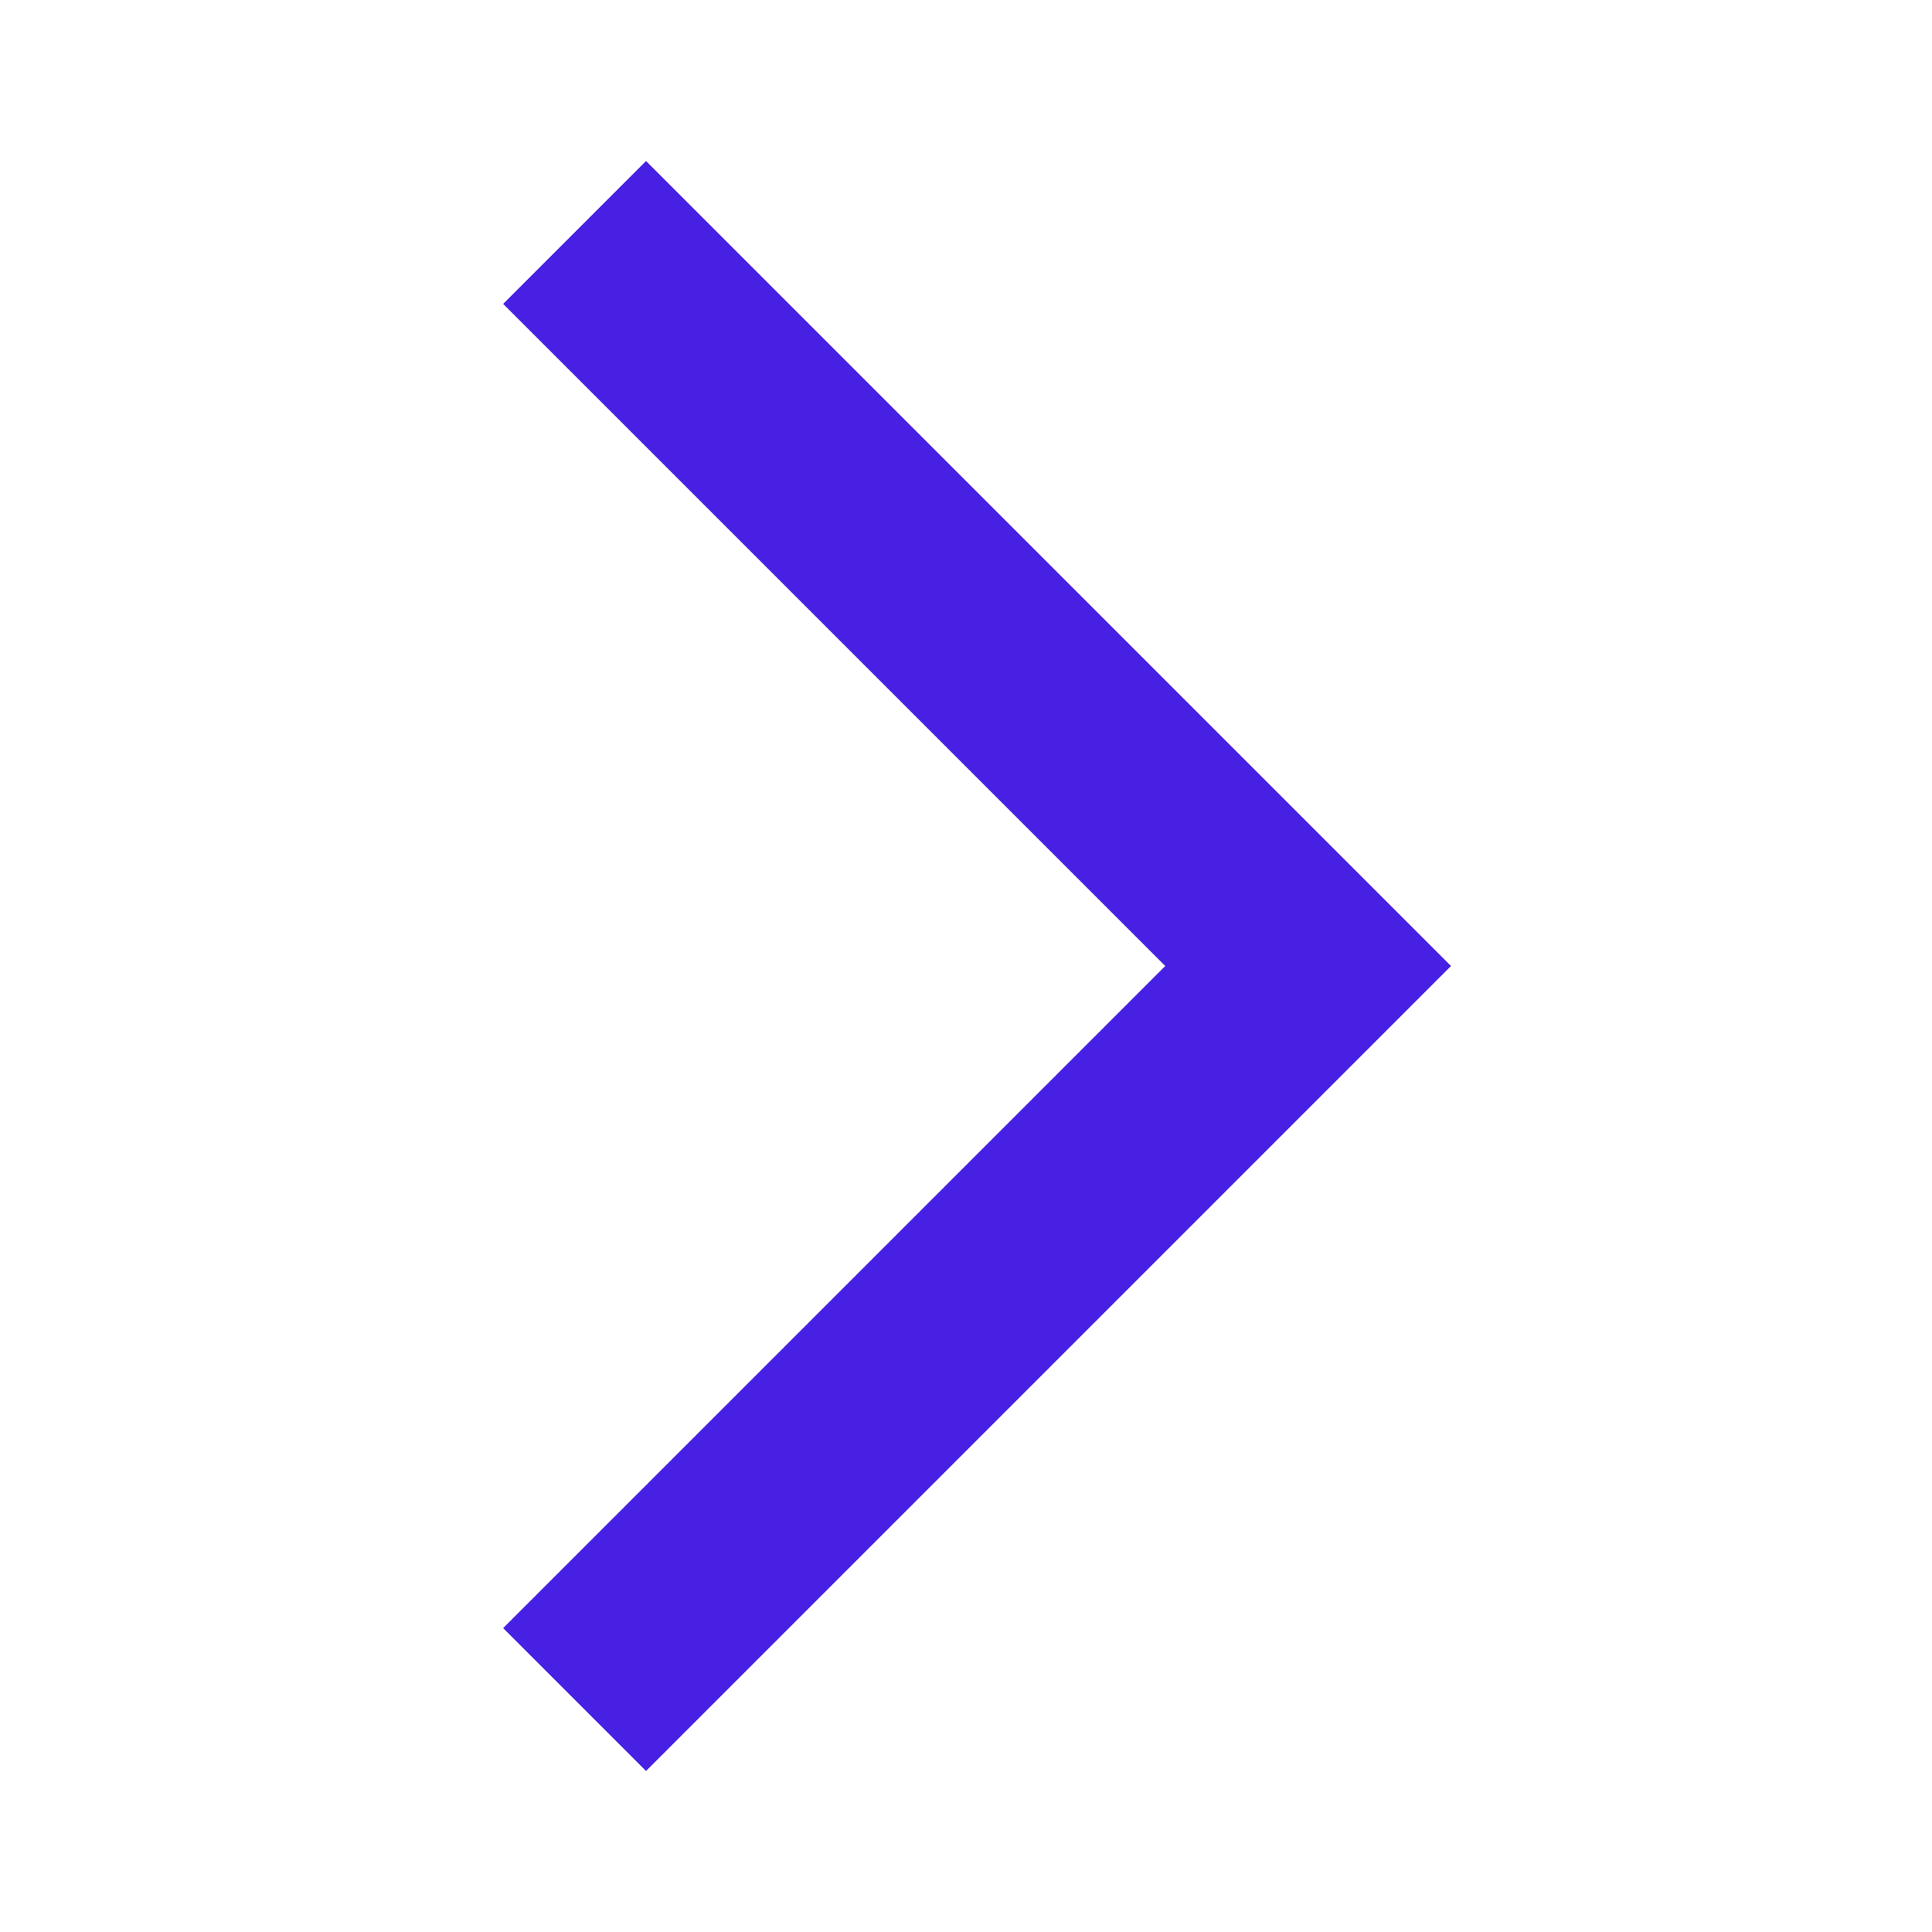
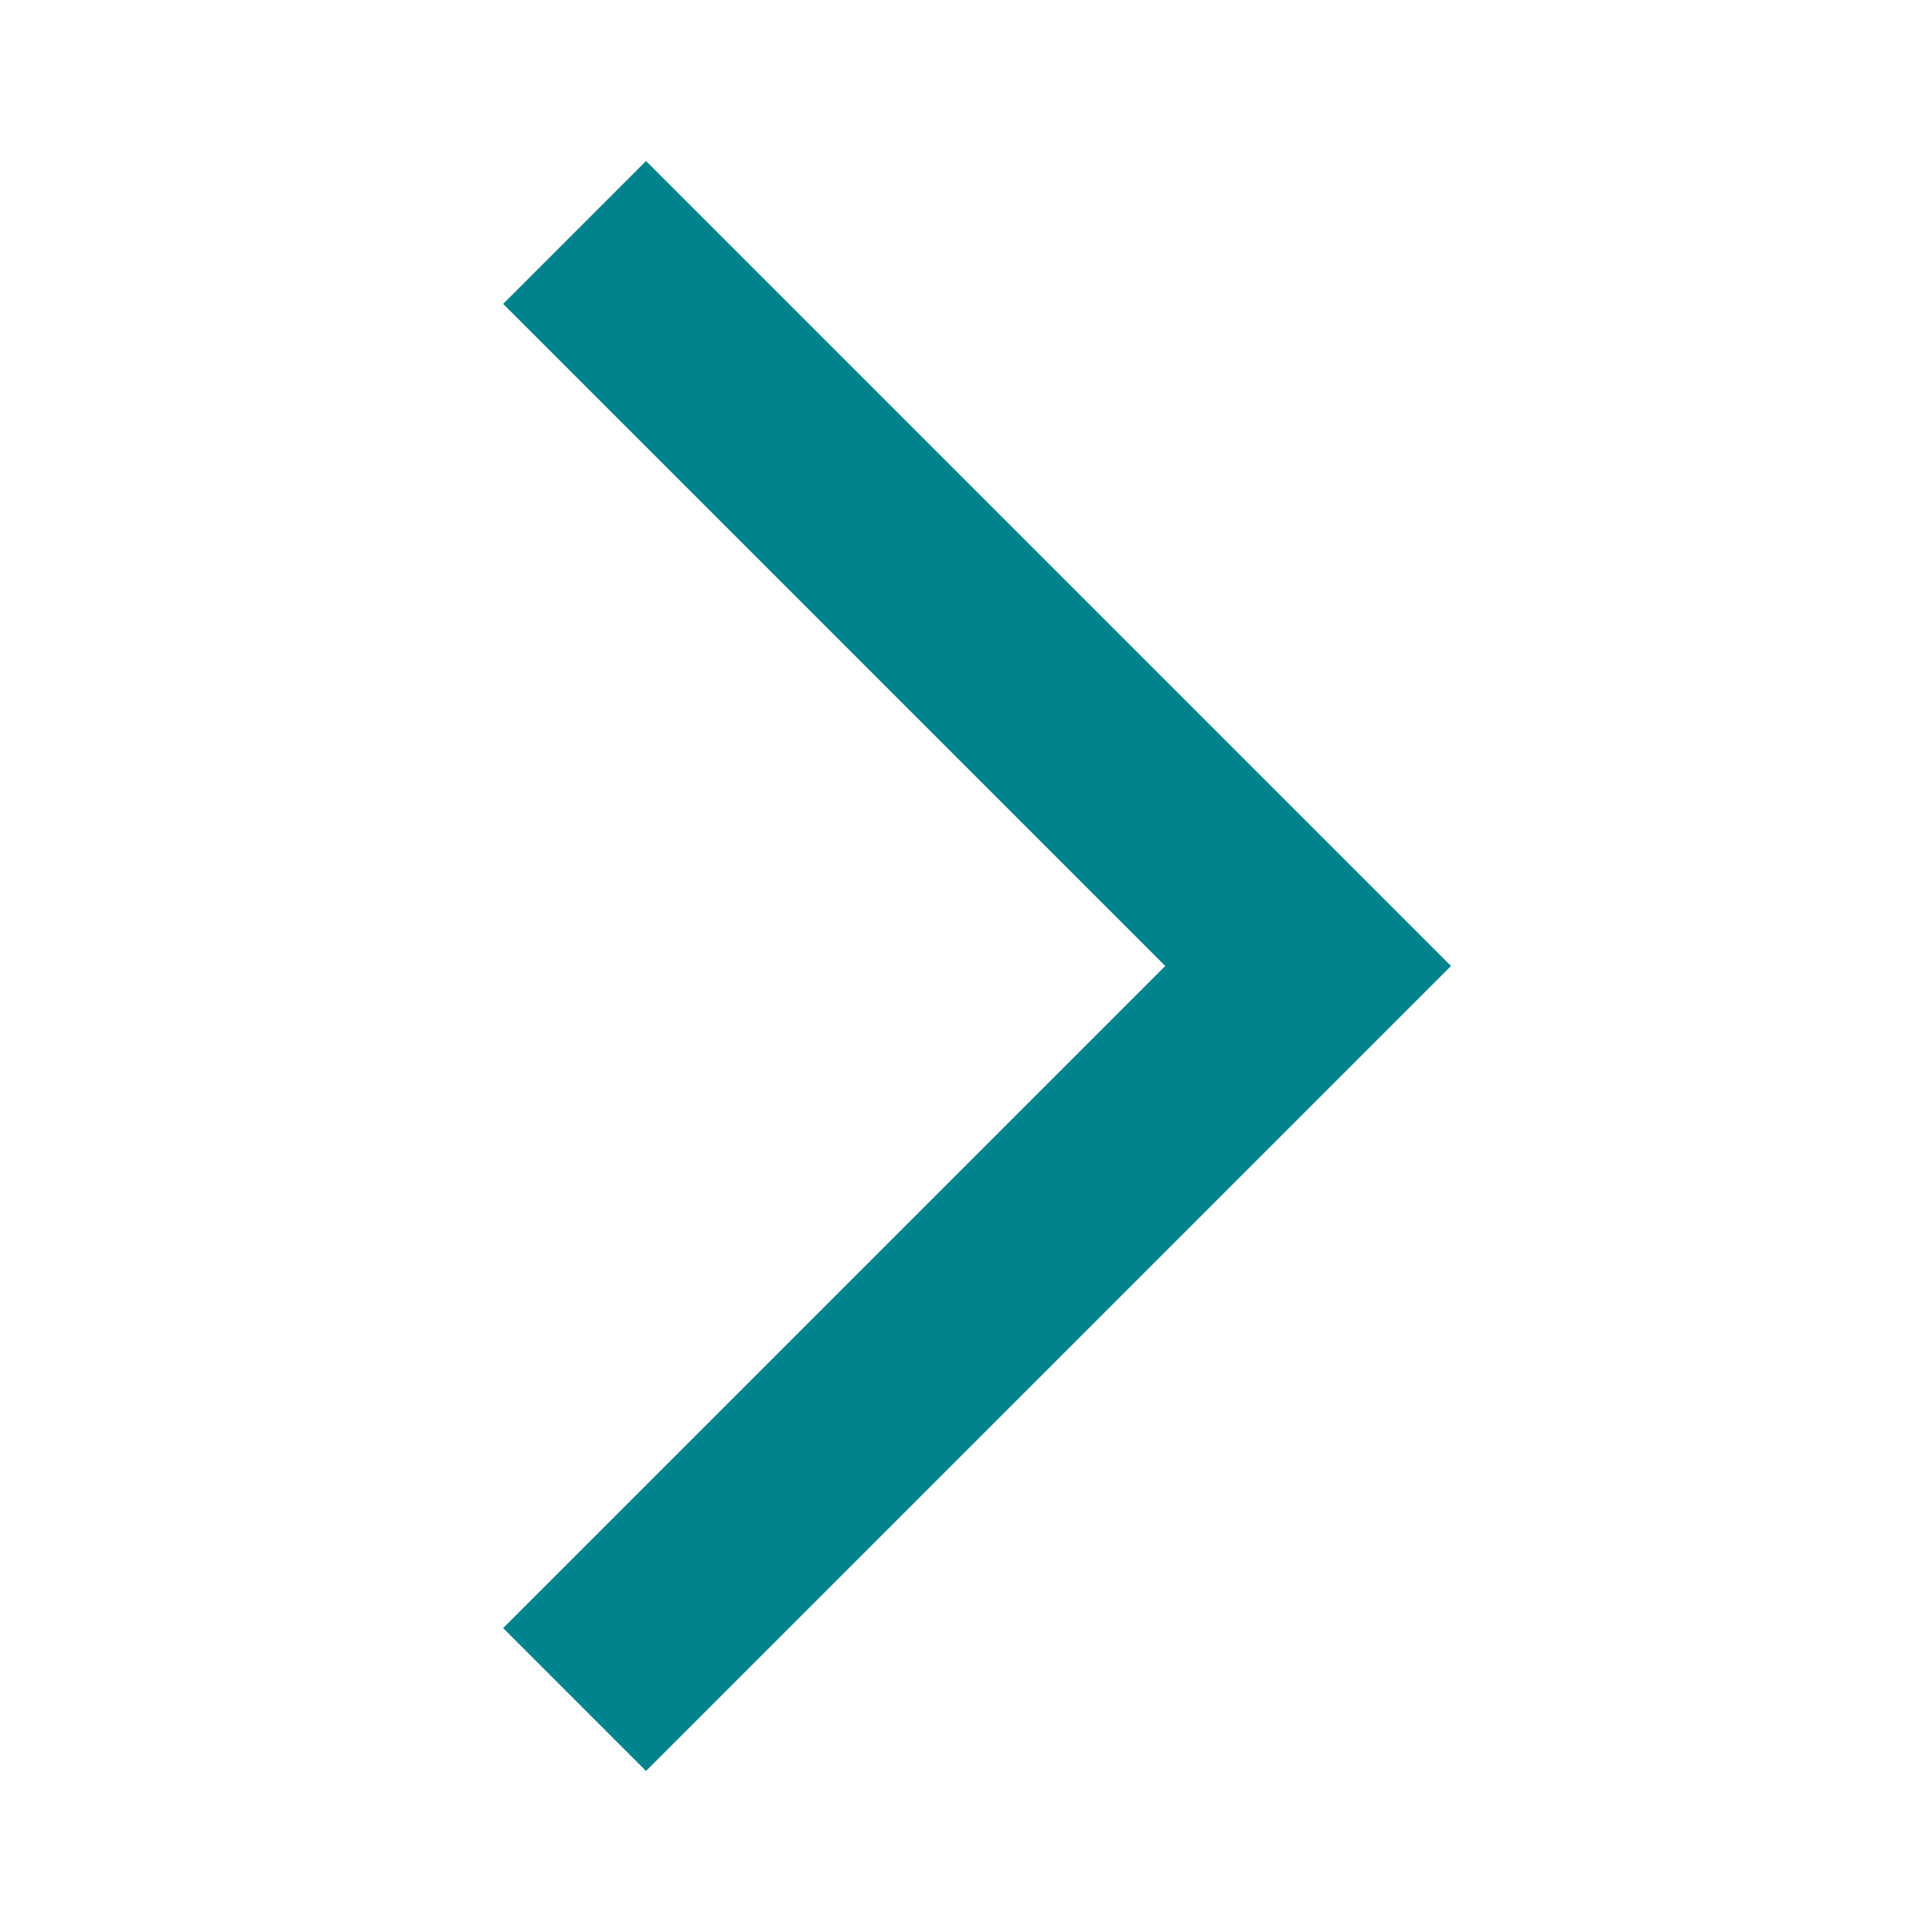
<svg xmlns="http://www.w3.org/2000/svg" width="24" height="24" viewBox="0 0 24 24" fill="none">
  <mask id="mask0_72_38620" style="mask-type:alpha" maskUnits="userSpaceOnUse" x="0" y="0" width="24" height="24">
    <rect width="24" height="24" fill="#D9D9D9" />
  </mask>
  <g mask="url(#mask0_72_38620)">
-     <path d="M8.025 22L6.25 20.225L14.475 12L6.25 3.775L8.025 2L18.025 12L8.025 22Z" fill="#4820E3" />
+     <path d="M8.025 22L6.25 20.225L14.475 12L6.25 3.775L8.025 2L18.025 12L8.025 22Z" fill="#00838D" />
  </g>
</svg>
